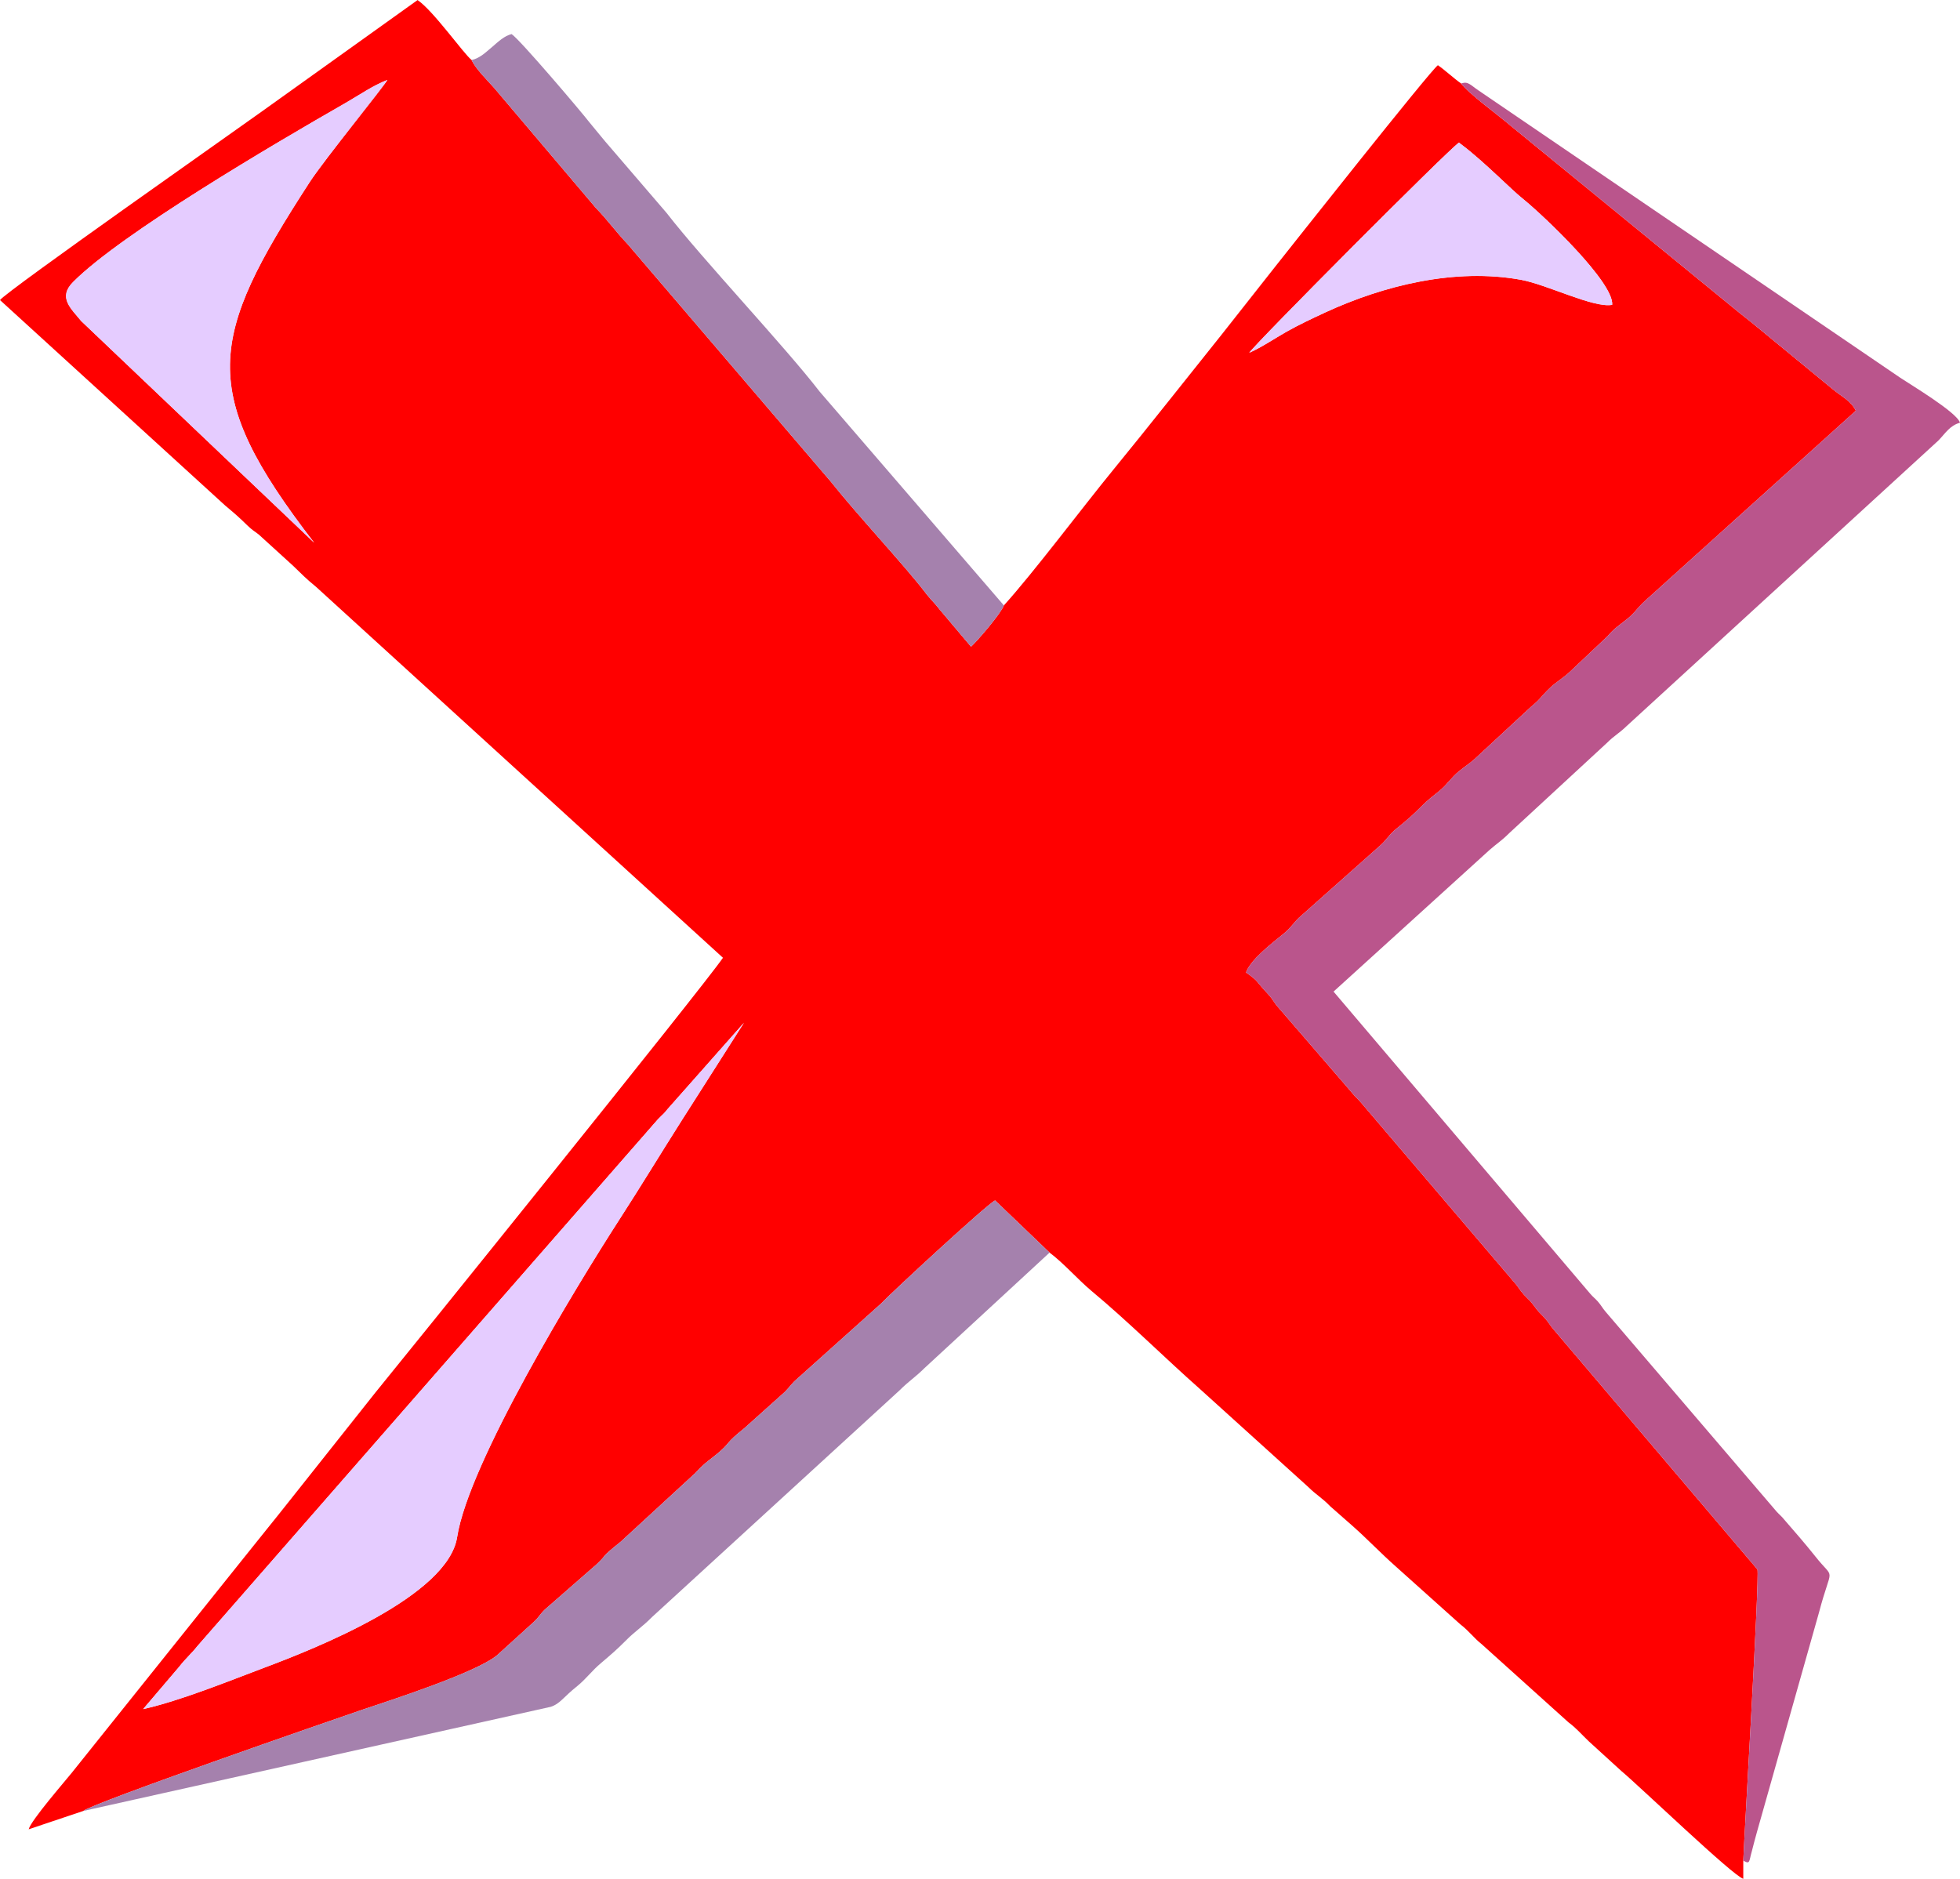
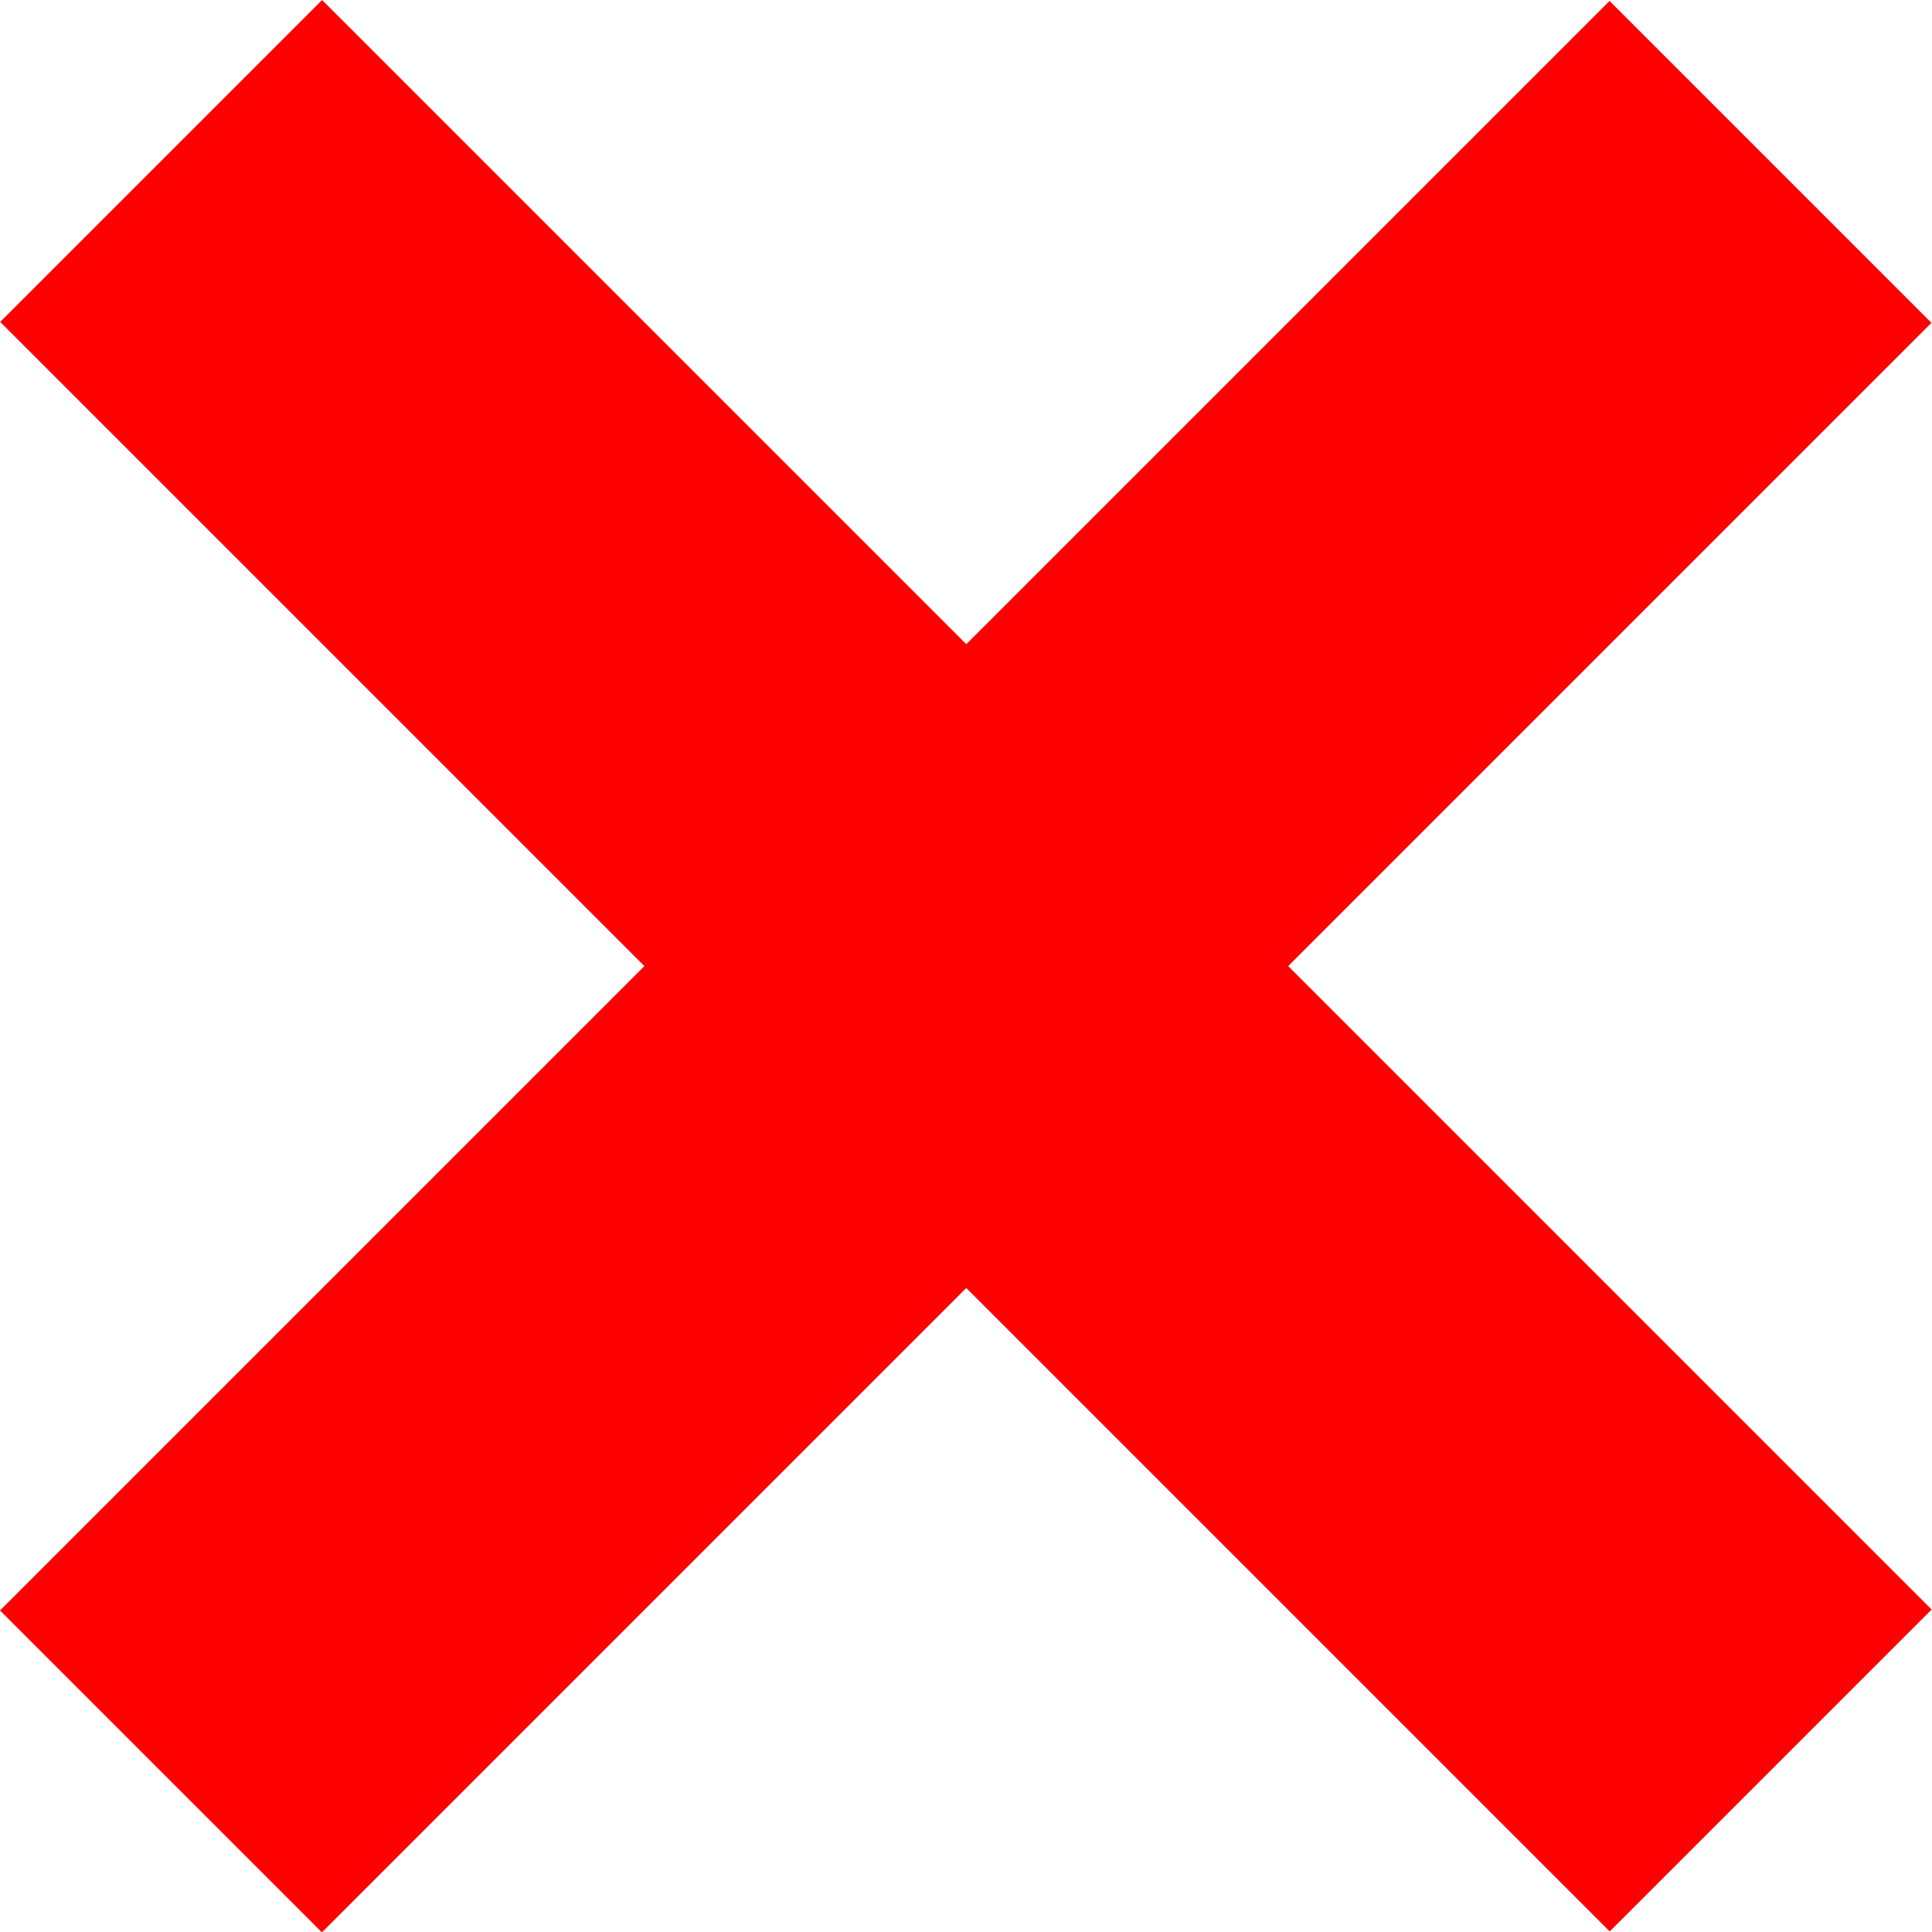
- <svg xmlns="http://www.w3.org/2000/svg" xml:space="preserve" width="264.936mm" height="254mm" version="1.1" style="shape-rendering:geometricPrecision; text-rendering:geometricPrecision; image-rendering:optimizeQuality; fill-rule:evenodd; clip-rule:evenodd" viewBox="0 0 10256 9832">
+ <svg xmlns="http://www.w3.org/2000/svg" xml:space="preserve" width="22.451mm" height="22.451mm" version="1.1" style="shape-rendering:geometricPrecision; text-rendering:geometricPrecision; image-rendering:optimizeQuality; fill-rule:evenodd; clip-rule:evenodd" viewBox="0 0 696 696">
  <defs>
    <style type="text/css">
   
-     .fil2 {fill:#A581AD}
-     .fil1 {fill:#BA558C}
-     .fil3 {fill:#E5CCFF}
-     .fil0 {fill:red}
+     .fil0 {fill:red;fill-rule:nonzero}
   
  </style>
  </defs>
  <g id="Camada_x0020_1">
-     <g id="_1957714830208">
-       <path class="fil0" d="M749 8944l189 -222c33,-43 62,-66 96,-109l2408 -2755c28,-29 29,-26 52,-55l399 -451 -325 510c-111,175 -214,345 -327,520 -227,352 -789,1274 -849,1662 -48,308 -736,581 -1011,684 -186,70 -436,172 -632,216zm5788 -7098c24,-41 1028,-1050 1097,-1100l17 13c121,92 251,228 320,283 105,85 475,436 465,553 -97,18 -340,-106 -477,-131 -345,-63 -717,29 -1025,171 -73,34 -133,62 -201,100 -65,37 -131,82 -196,111zm-6113 -167c-52,-65 -123,-122 -41,-204 251,-252 1042,-717 1426,-937 73,-42 141,-90 218,-120 -19,35 -326,412 -406,534 -531,819 -590,1094 23,1888l-1220 -1161zm12 7798c47,-41 1291,-472 1455,-528 164,-55 597,-195 709,-286l194 -176c26,-24 31,-39 57,-64l270 -236c64,-60 12,-27 127,-119l391 -360c52,-58 79,-69 131,-115 54,-48 24,-38 126,-120l194 -174c33,-28 37,-40 66,-70l454 -407c64,-67 558,-523 597,-540l285 273c76,57 146,139 220,201 189,157 387,354 566,512l567 513c42,42 73,57 116,102l116 102c77,68 148,143 226,212l338 303c47,36 70,71 113,105l453 408c44,33 65,60 106,99l171 156c96,80 585,550 638,564l0 -95c3,-98 86,-1484 74,-1524l-1065 -1254c-21,-24 -25,-36 -48,-62 -35,-37 -30,-28 -57,-65 -26,-34 -23,-26 -52,-57 -25,-28 -29,-42 -55,-70l-798 -936c-25,-28 -34,-34 -58,-64l-373 -432c-25,-28 -28,-42 -54,-70 -67,-71 -47,-66 -116,-114 24,-68 138,-155 197,-203 44,-36 53,-62 94,-96l405 -360c42,-36 51,-62 94,-96 119,-95 120,-116 203,-180 50,-39 52,-49 96,-95 31,-32 71,-55 106,-86l298 -276c47,-38 53,-55 95,-95 34,-33 71,-53 106,-86l197 -186c37,-43 58,-55 101,-89 44,-35 56,-61 95,-96l1104 -996c-27,-53 -70,-70 -124,-115l-389 -320c-38,-32 -86,-68 -129,-104l-1164 -952c-64,-55 -221,-169 -259,-221 -41,-29 -83,-69 -122,-96 -40,28 -782,967 -848,1050l-283 359c-190,237 -372,469 -565,705 -167,204 -417,538 -575,713 -16,43 -138,185 -172,216l-162 -192c-28,-37 -52,-57 -81,-96 -104,-136 -358,-408 -490,-575l-1064 -1244c-61,-64 -103,-124 -166,-189l-533 -629c-31,-35 -97,-100 -117,-145 -42,-33 -201,-259 -283,-314l-812 581c-113,82 -1339,942 -1373,989l1178 1075c51,43 69,58 116,104 28,27 33,27 60,48l179 163c49,47 67,67 121,111l2129 1941c-101,149 -1697,2127 -1820,2277l-453 571c-78,99 -148,184 -225,281l-910 1137c-36,45 -212,247 -225,295l286 -96z" />
-       <path class="fil1" d="M7646 437c38,52 195,166 259,221l1164 952c43,36 91,72 129,104l389 320c54,45 97,62 124,115l-1104 996c-39,35 -51,61 -95,96 -43,34 -64,46 -101,89l-197 186c-35,33 -72,53 -106,86 -42,40 -48,57 -95,95l-298 276c-35,31 -75,54 -106,86 -44,46 -46,56 -96,95 -83,64 -84,85 -203,180 -43,34 -52,60 -94,96l-405 360c-41,34 -50,60 -94,96 -59,48 -173,135 -197,203 69,48 49,43 116,114 26,28 29,42 54,70l373 432c24,30 33,36 58,64l798 936c26,28 30,42 55,70 29,31 26,23 52,57 27,37 22,28 57,65 23,26 27,38 48,62l1065 1254c12,40 -71,1426 -74,1524 37,21 29,5 45,-50 8,-32 15,-58 26,-98l325 -1150c68,-259 86,-161 -19,-294 -28,-35 -52,-64 -81,-98l-82 -95c-15,-19 -24,-24 -40,-42l-894 -1045c-21,-25 -19,-28 -41,-54 -16,-18 -25,-23 -41,-42l-1342 -1580 816 -741c41,-36 62,-47 103,-88l511 -472c40,-40 64,-50 103,-88l1632 -1495c36,-37 60,-79 113,-93 -15,-54 -263,-202 -312,-235l-2209 -1505c-40,-27 -54,-49 -89,-35z" />
-       <path class="fil2" d="M436 9477l2446 -545c49,-16 66,-51 138,-108 48,-39 77,-81 125,-121 55,-47 78,-66 129,-117 48,-49 87,-72 137,-123l1297 -1188c48,-48 83,-69 130,-116l654 -604 -285 -273c-39,17 -533,473 -597,540l-454 407c-29,30 -33,42 -66,70l-194 174c-102,82 -72,72 -126,120 -52,46 -79,57 -131,115l-391 360c-115,92 -63,59 -127,119l-270 236c-26,25 -31,40 -57,64l-194 176c-112,91 -545,231 -709,286 -164,56 -1408,487 -1455,528z" />
-       <path class="fil3" d="M749 8944c196,-44 446,-146 632,-216 275,-103 963,-376 1011,-684 60,-388 622,-1310 849,-1662 113,-175 216,-345 327,-520l325 -510 -399 451c-23,29 -24,26 -52,55l-2408 2755c-34,43 -63,66 -96,109l-189 222z" />
-       <path class="fil3" d="M1644 2840c-613,-794 -554,-1069 -23,-1888 80,-122 387,-499 406,-534 -77,30 -145,78 -218,120 -384,220 -1175,685 -1426,937 -82,82 -11,139 41,204l1220 1161z" />
-       <path class="fil2" d="M2468 314c20,45 86,110 117,145l533 629c63,65 105,125 166,189l1064 1244c132,167 386,439 490,575 29,39 53,59 81,96l162 192c34,-31 156,-173 172,-216l-965 -1120c-181,-235 -611,-690 -800,-934l-322 -375c-29,-36 -53,-63 -80,-97 -44,-57 -364,-434 -409,-464 -39,10 -70,40 -99,65 -34,28 -64,60 -110,71z" />
-       <path class="fil3" d="M6537 1846c65,-29 131,-74 196,-111 68,-38 128,-66 201,-100 308,-142 680,-234 1025,-171 137,25 380,149 477,131 10,-117 -360,-468 -465,-553 -69,-55 -199,-191 -320,-283l-17 -13c-69,50 -1073,1059 -1097,1100z" />
+     <g id="delete.svg">
+       <g id="layer1">
+         <g id="g2762">
+           <rect id="rect1872" class="fil0" transform="matrix(0.707107 -0.707107 0.707107 0.707107 0.00319008 580.169)" width="820" height="164" />
+           <rect id="rect1874" class="fil0" transform="matrix(0.707107 0.707107 -0.707107 0.707107 116.035 0.00242539)" width="820" height="164" />
+         </g>
+       </g>
    </g>
  </g>
</svg>
